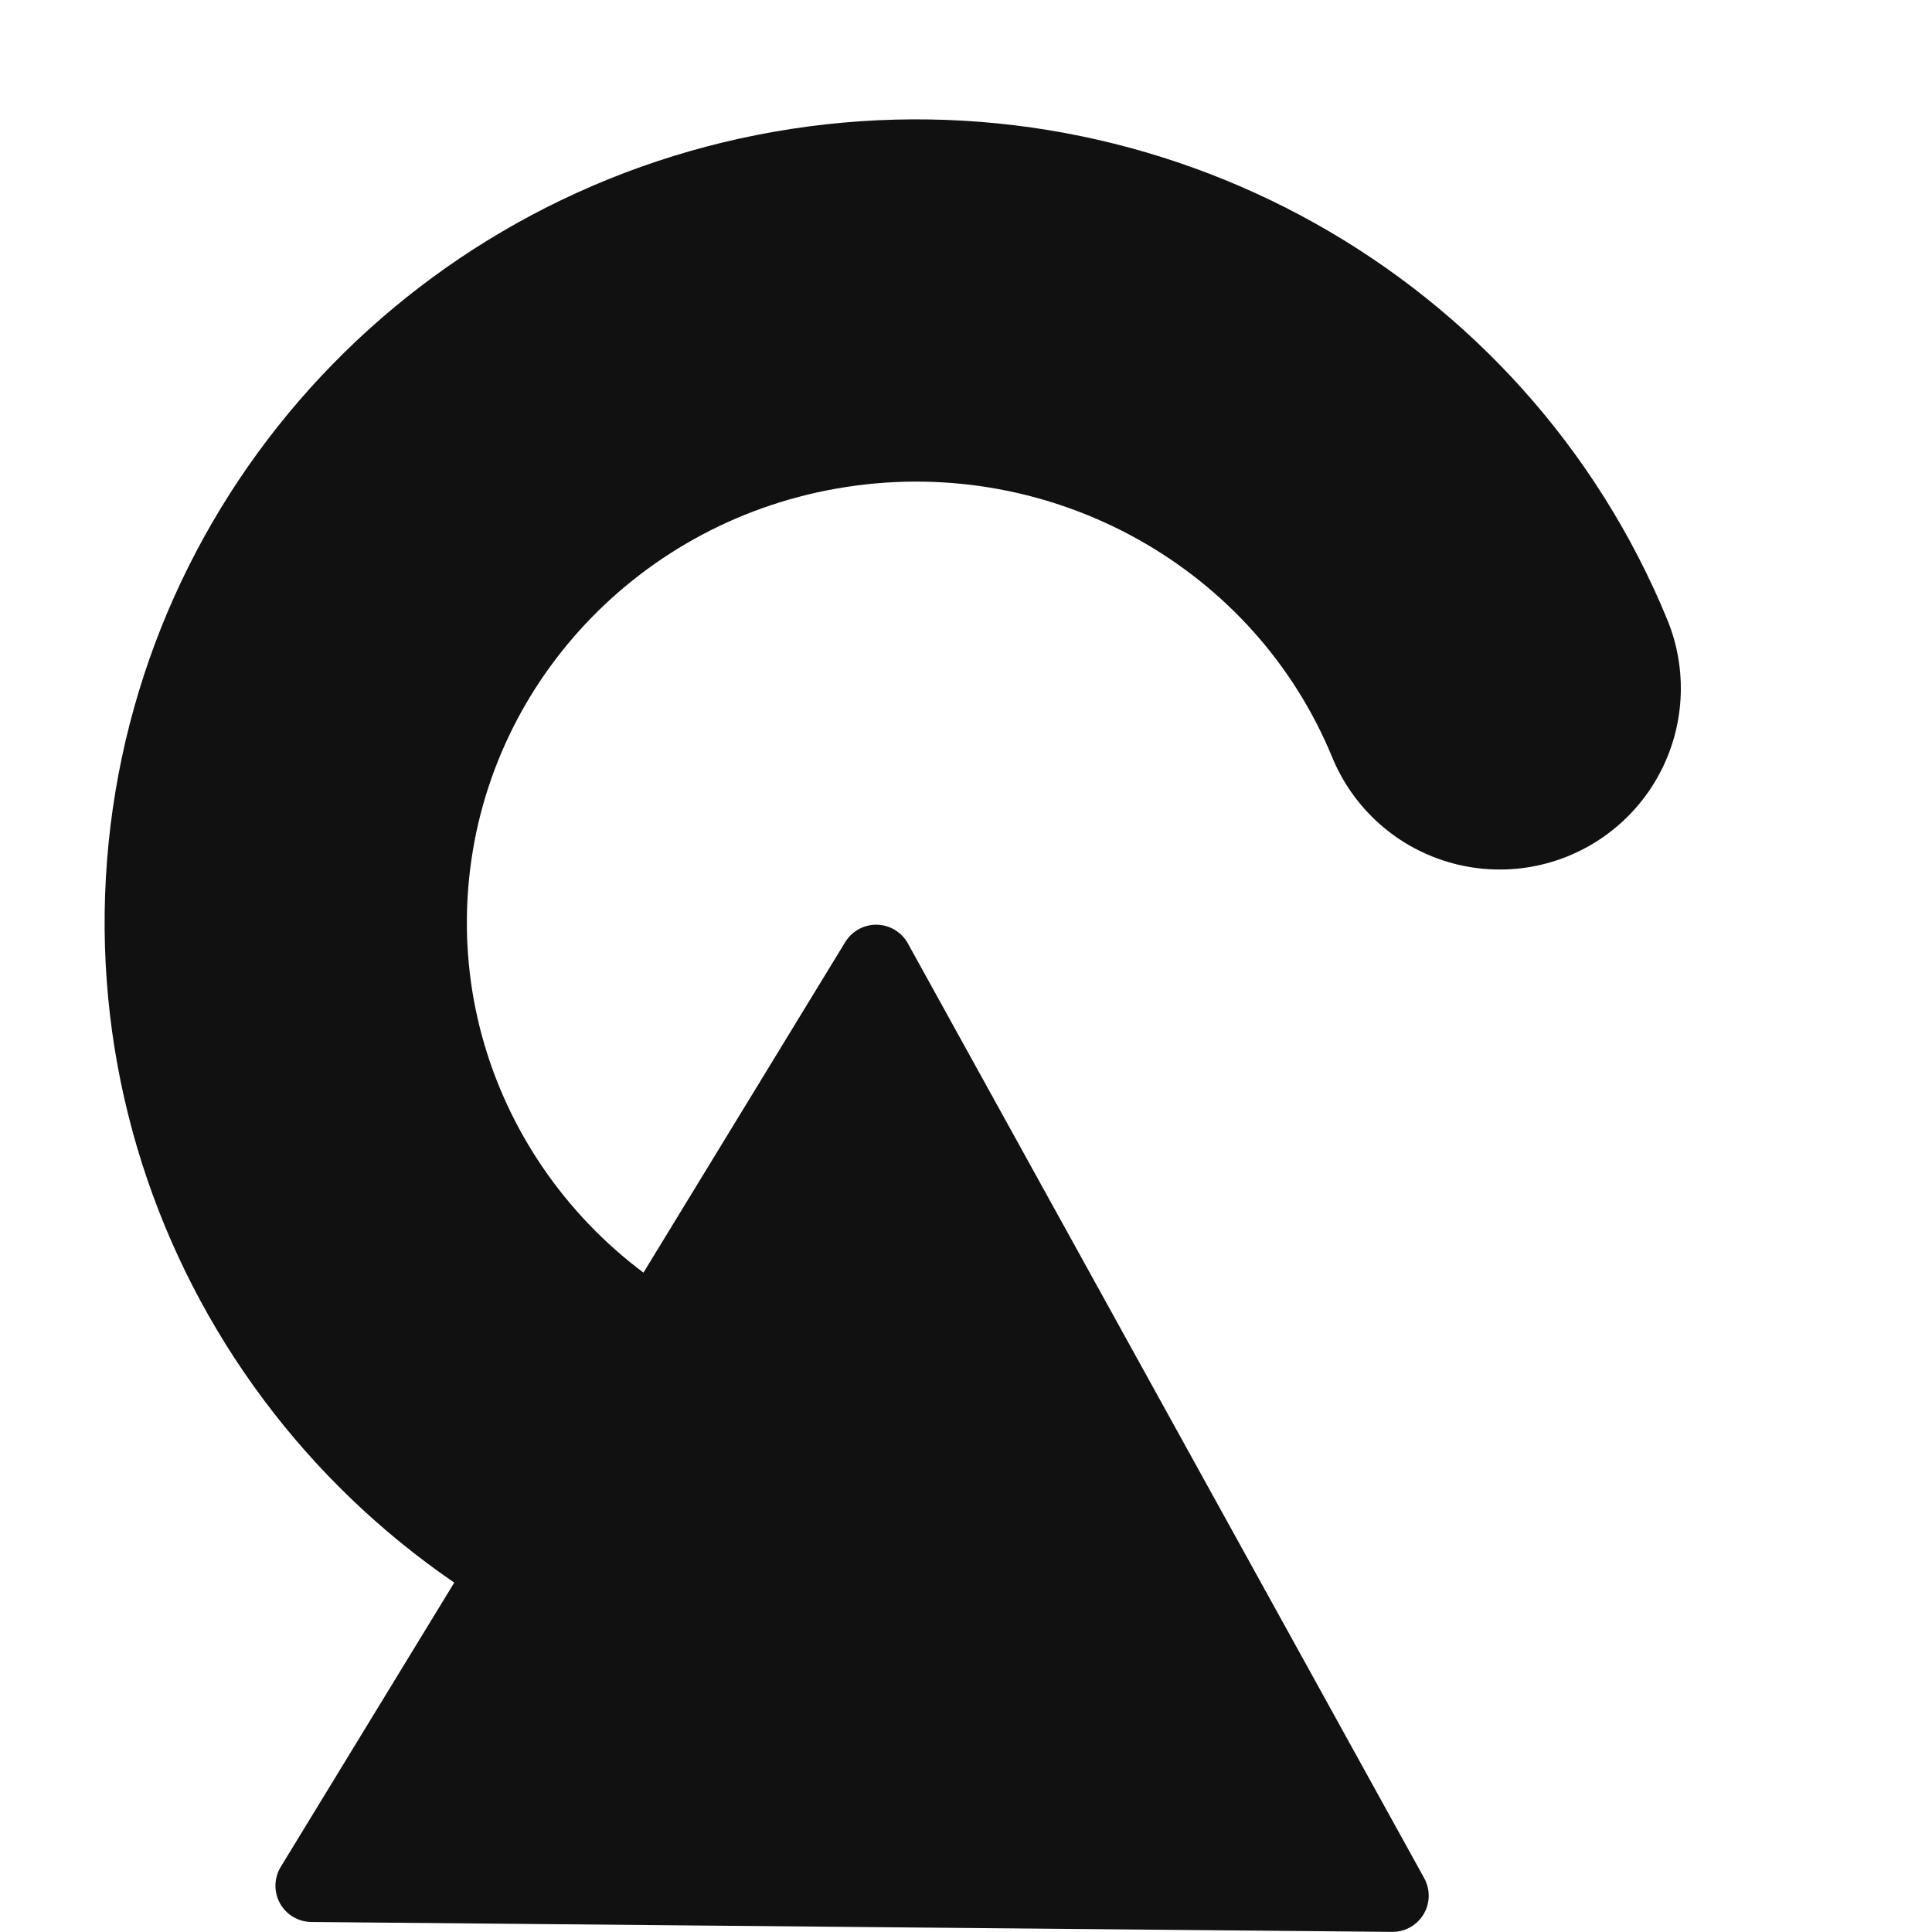
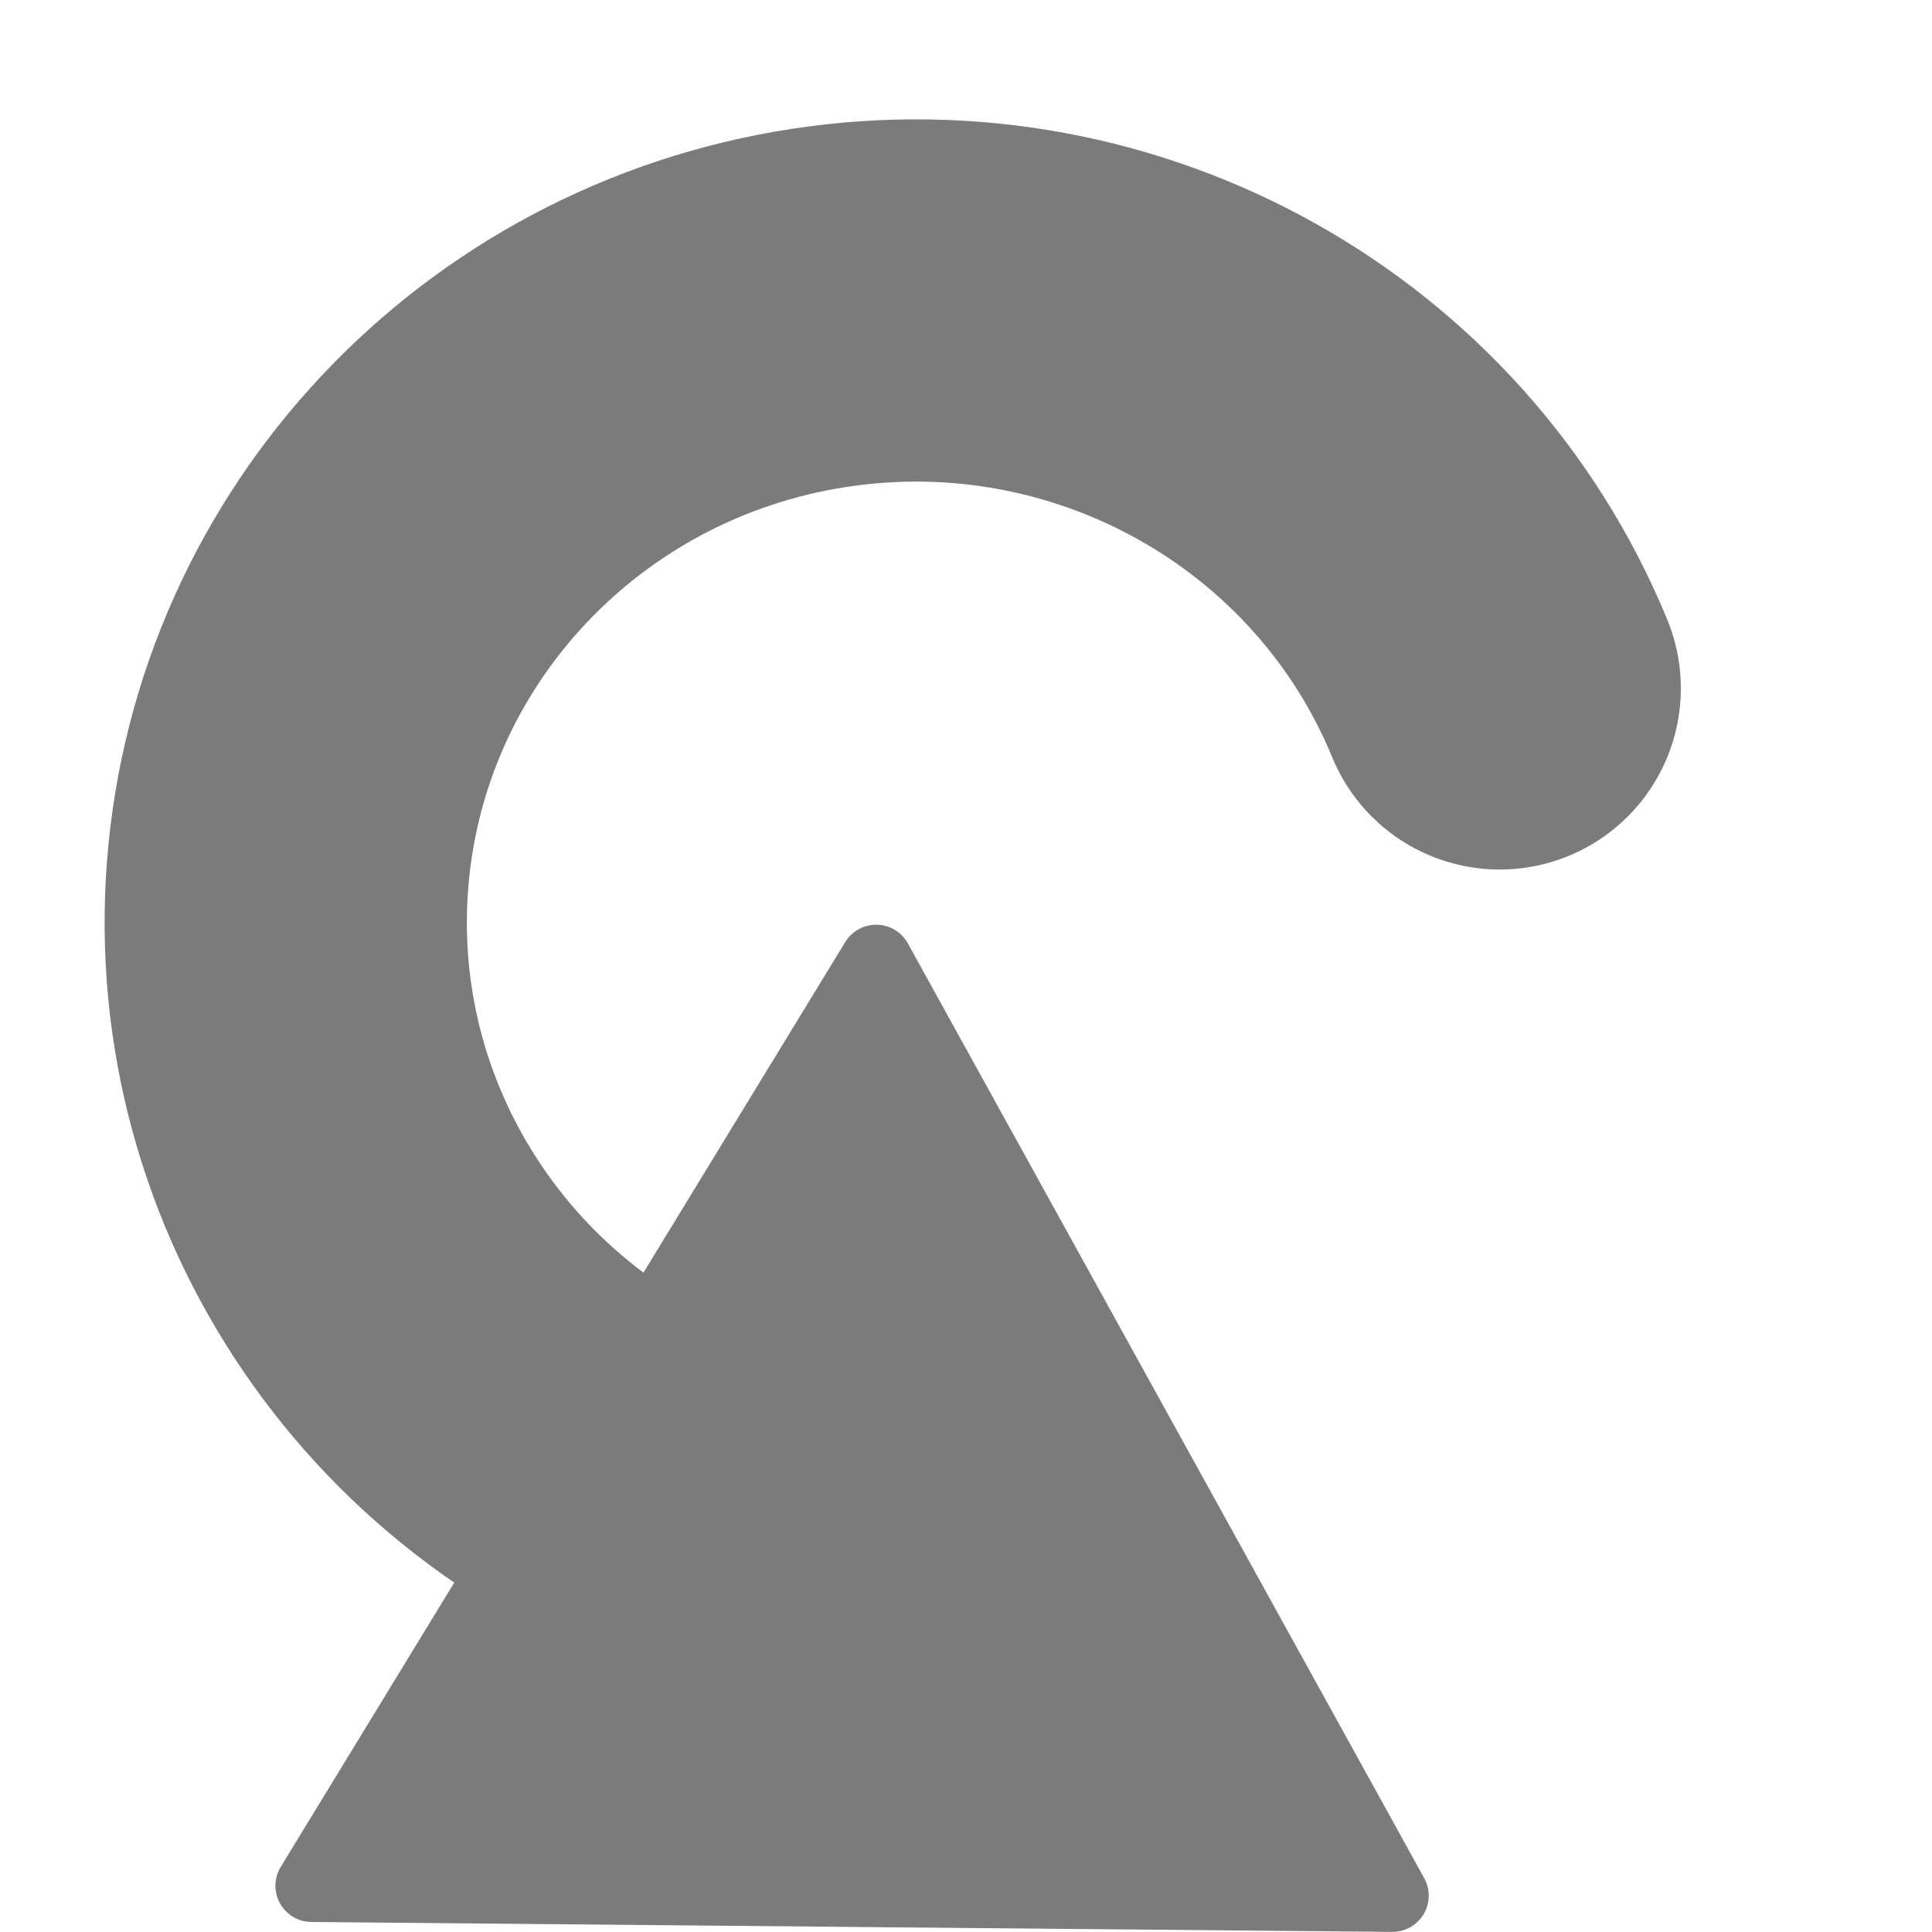
<svg xmlns="http://www.w3.org/2000/svg" width="16" height="16" version="1.1">
-   <path d="m6 12.544a5.218 5.149 0 0 1-3.618-5.303 5.218 5.149 0 0 1 4.401-4.691 5.218 5.149 0 0 1 5.637 3.151" fill="none" stroke="#111" stroke-linecap="round" stroke-linejoin="round" stroke-width="3" style="paint-order:fill markers stroke" />
-   <path d="m7.256 7.958-4.675 7.659 8.951 0.082z" fill-rule="evenodd" stroke="#111" fill="#111" stroke-linejoin="round" stroke-width=".6px" />
+   <path d="m6 12.544a5.218 5.149 0 0 1-3.618-5.303 5.218 5.149 0 0 1 4.401-4.691 5.218 5.149 0 0 1 5.637 3.151" fill="none" stroke="#7b7b7b" stroke-linecap="round" stroke-linejoin="round" stroke-width="3" style="paint-order:fill markers stroke" />
+   <path d="m7.256 7.958-4.675 7.659 8.951 0.082z" fill-rule="evenodd" stroke="#7b7b7b" fill="#7b7b7b" stroke-linejoin="round" stroke-width=".6px" />
</svg>
